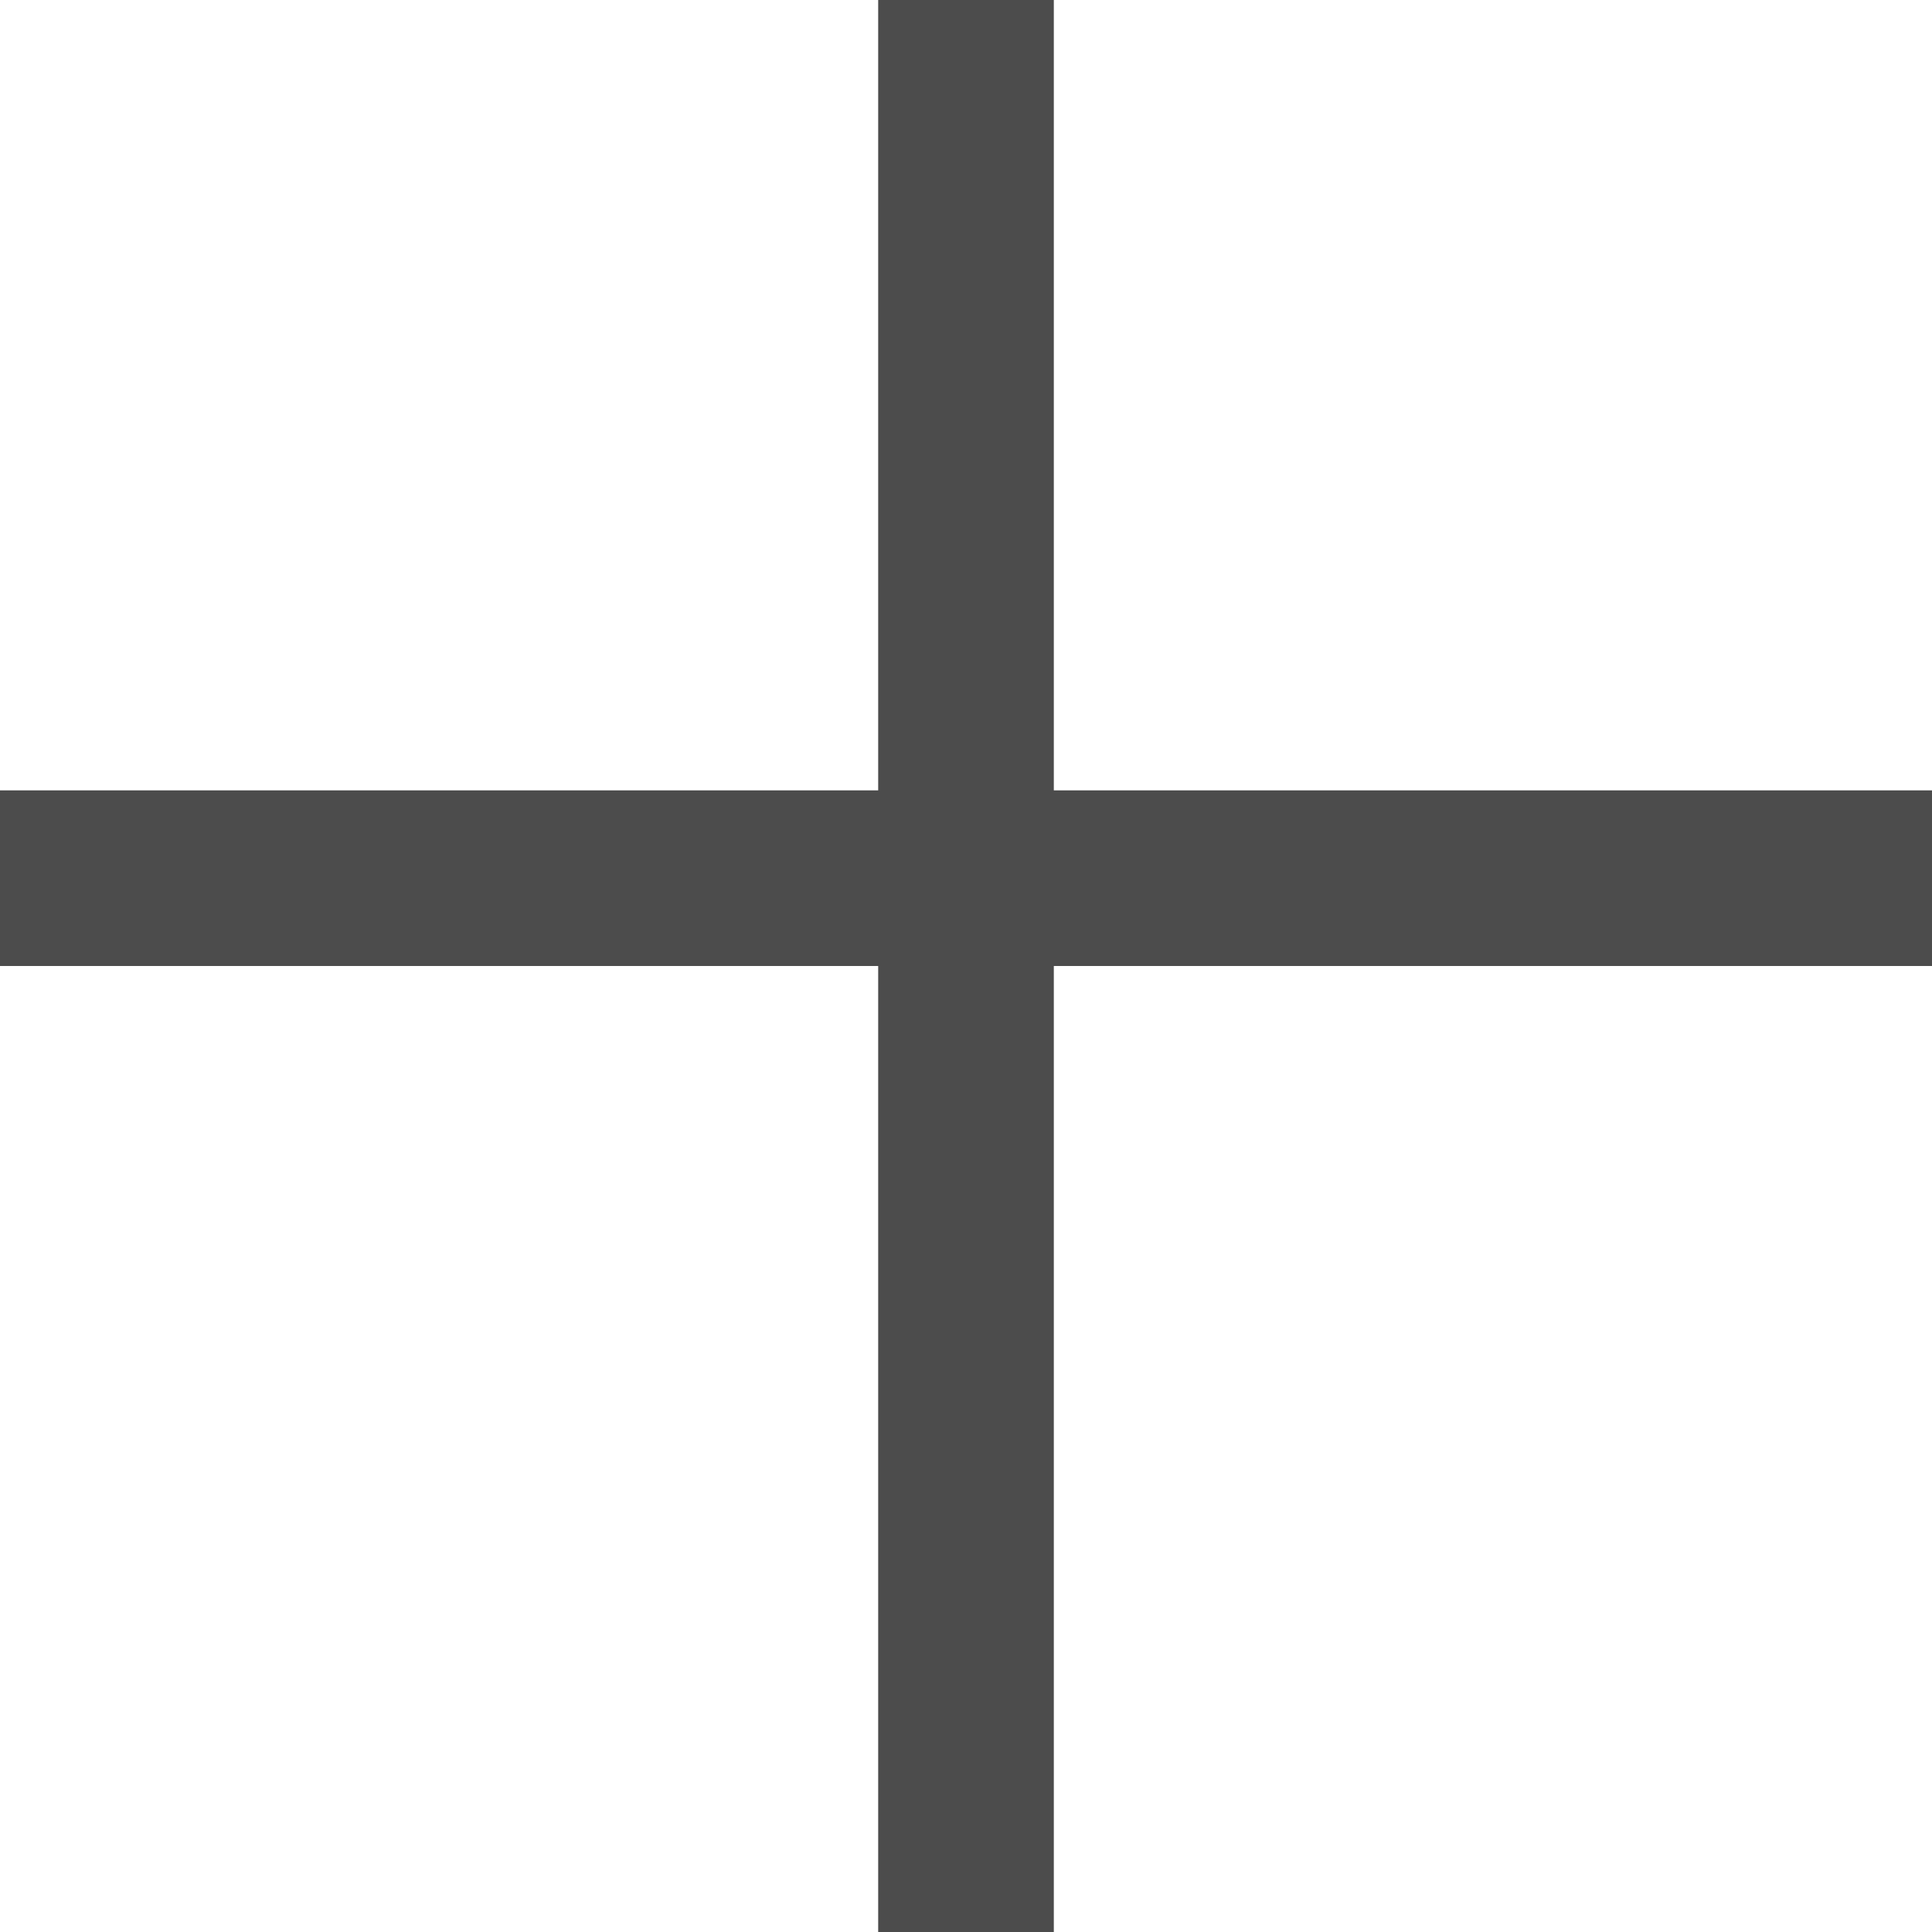
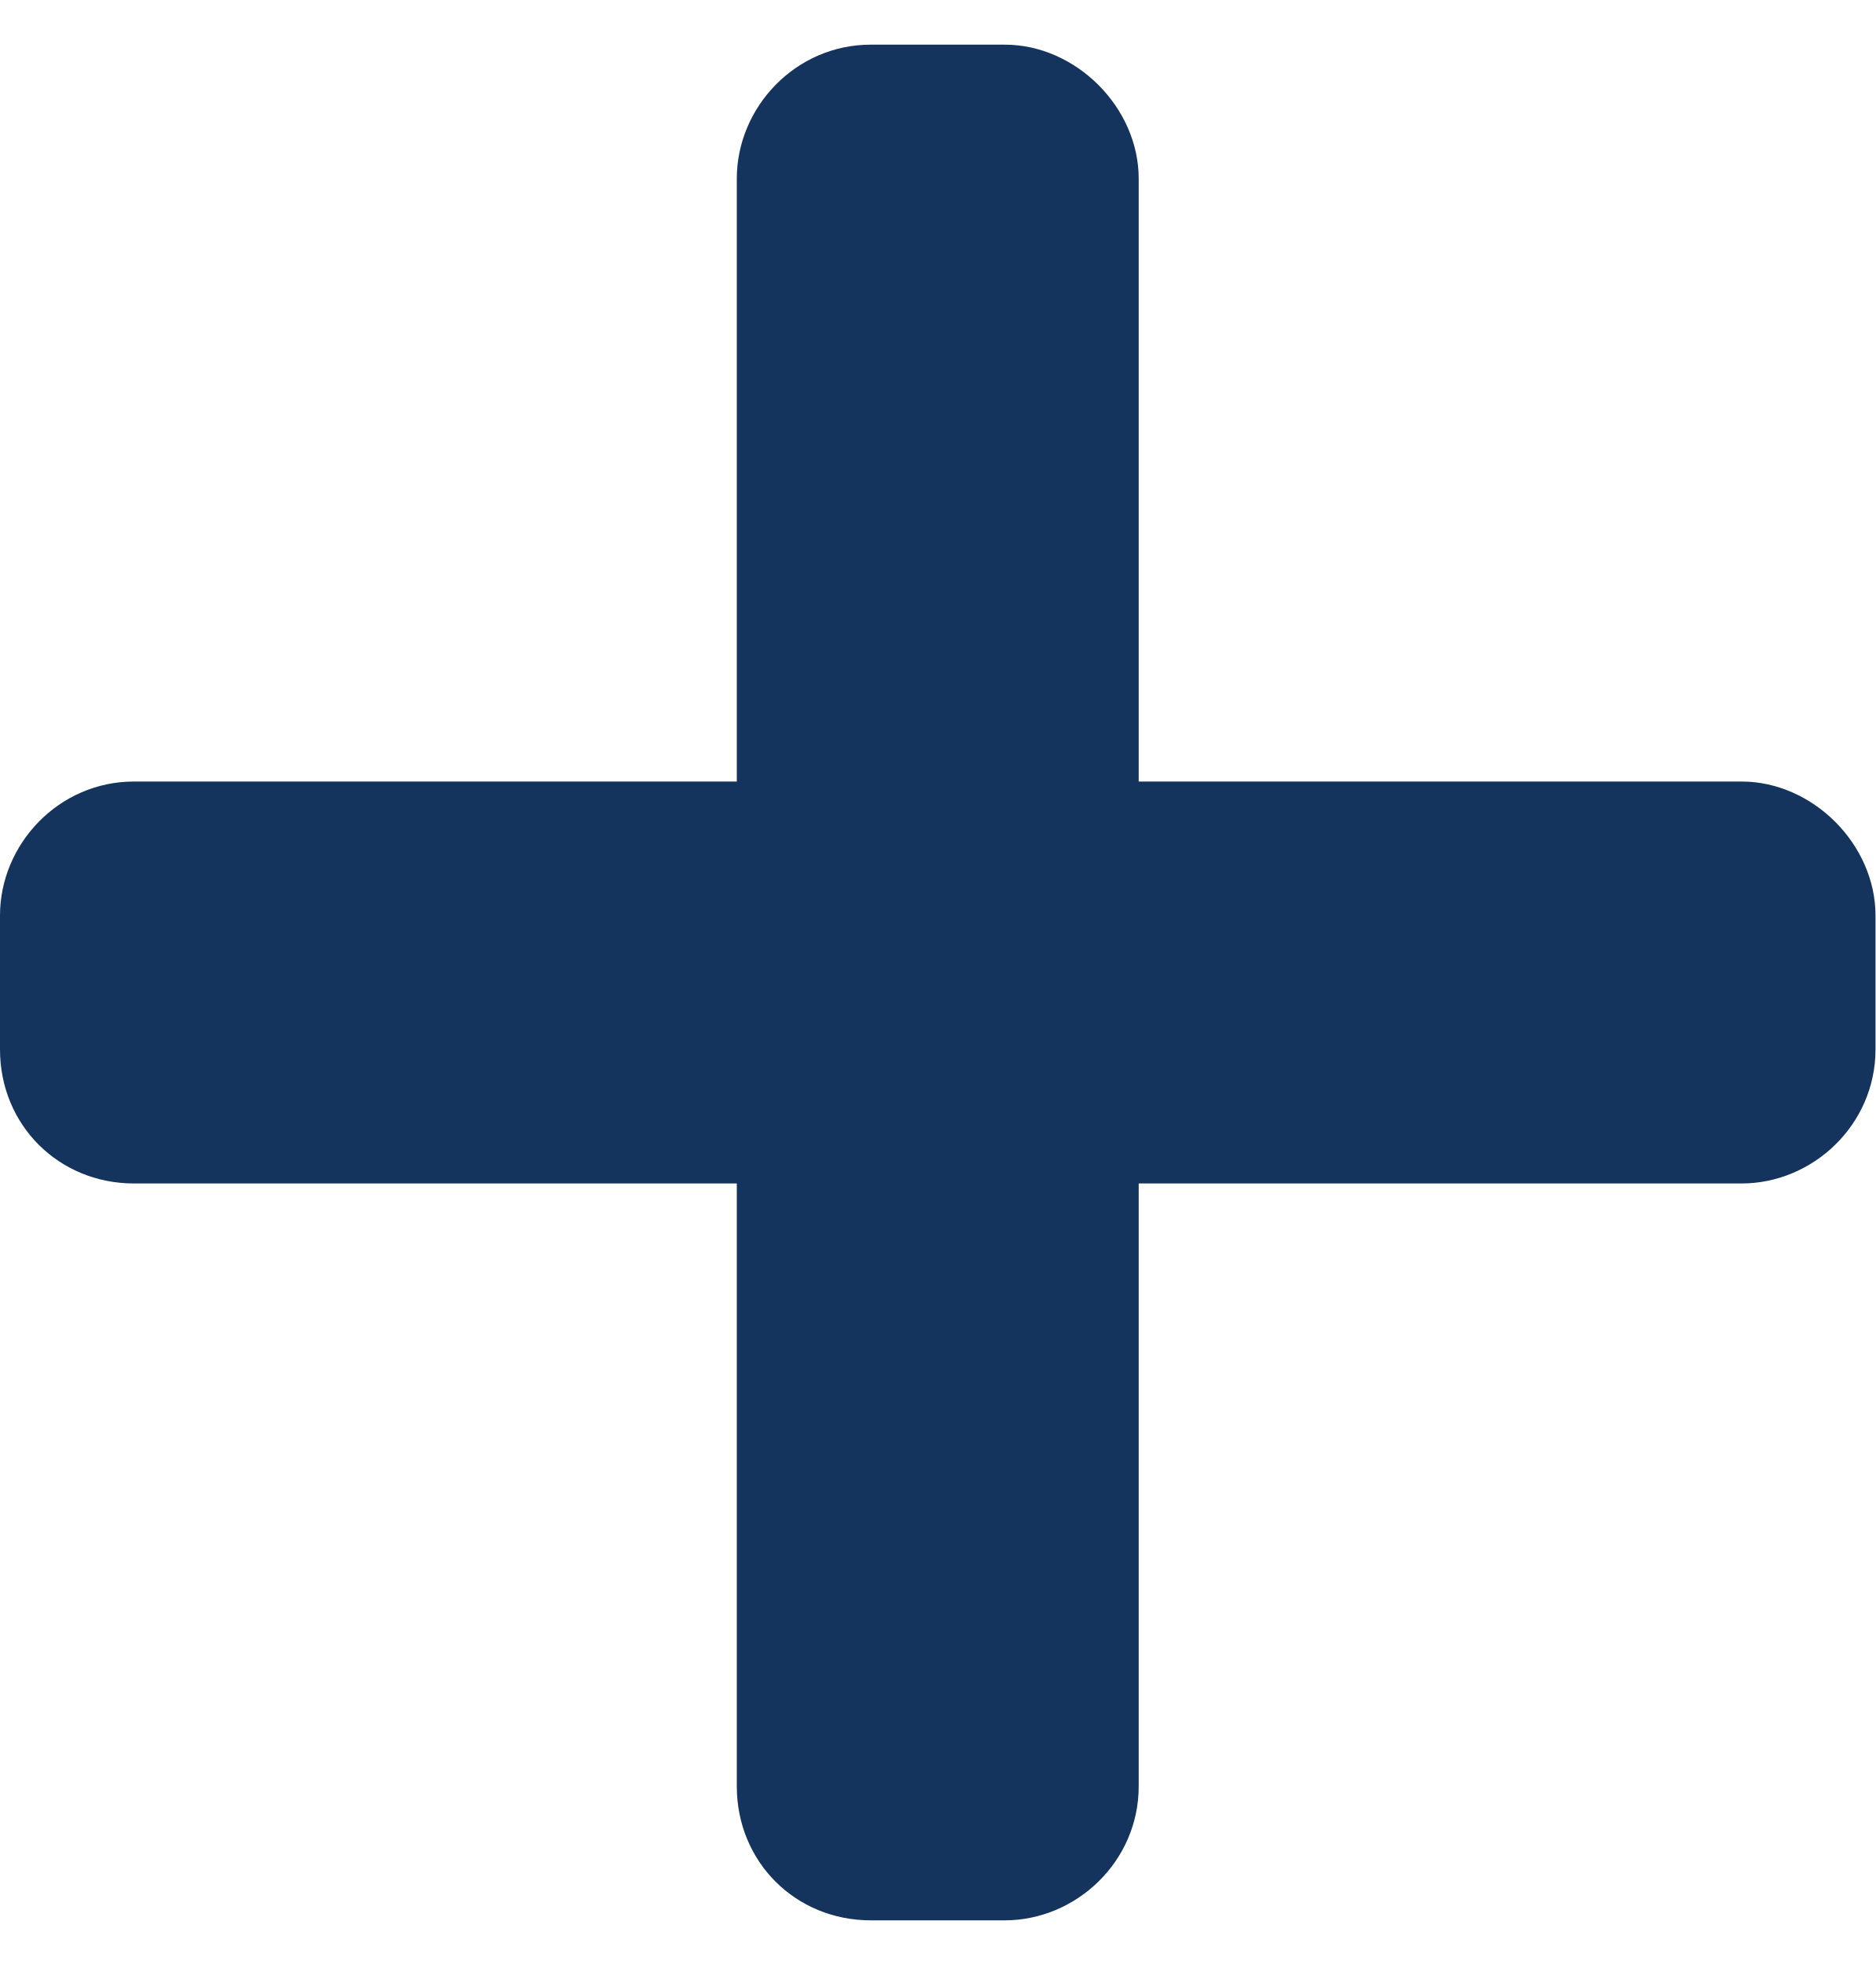
- <svg xmlns="http://www.w3.org/2000/svg" width="22" height="22" viewBox="0 0 22 22" fill="none">
-   <line x1="11" y1="4.37114e-08" x2="11" y2="22" stroke="#4C4C4C" stroke-width="2" />
-   <line y1="10" x2="22" y2="10" stroke="#4C4C4C" stroke-width="2" />
+ <svg xmlns="http://www.w3.org/2000/svg" width="21" height="22" viewBox="0 0 21 22" fill="none">
+   <path d="M19.5 8.75H12.75V2C12.75 1.203 12.047 0.5 11.25 0.5H9.75C8.906 0.5 8.25 1.203 8.25 2V8.75H1.5C0.656 8.75 0 9.453 0 10.25V11.75C0 12.594 0.656 13.25 1.5 13.25H8.25V20C8.25 20.844 8.906 21.5 9.75 21.5H11.25C12.047 21.5 12.75 20.844 12.75 20V13.25H19.5C20.297 13.25 21 12.594 21 11.75V10.25C21 9.453 20.297 8.75 19.5 8.75Z" fill="#14345E" />
</svg>
